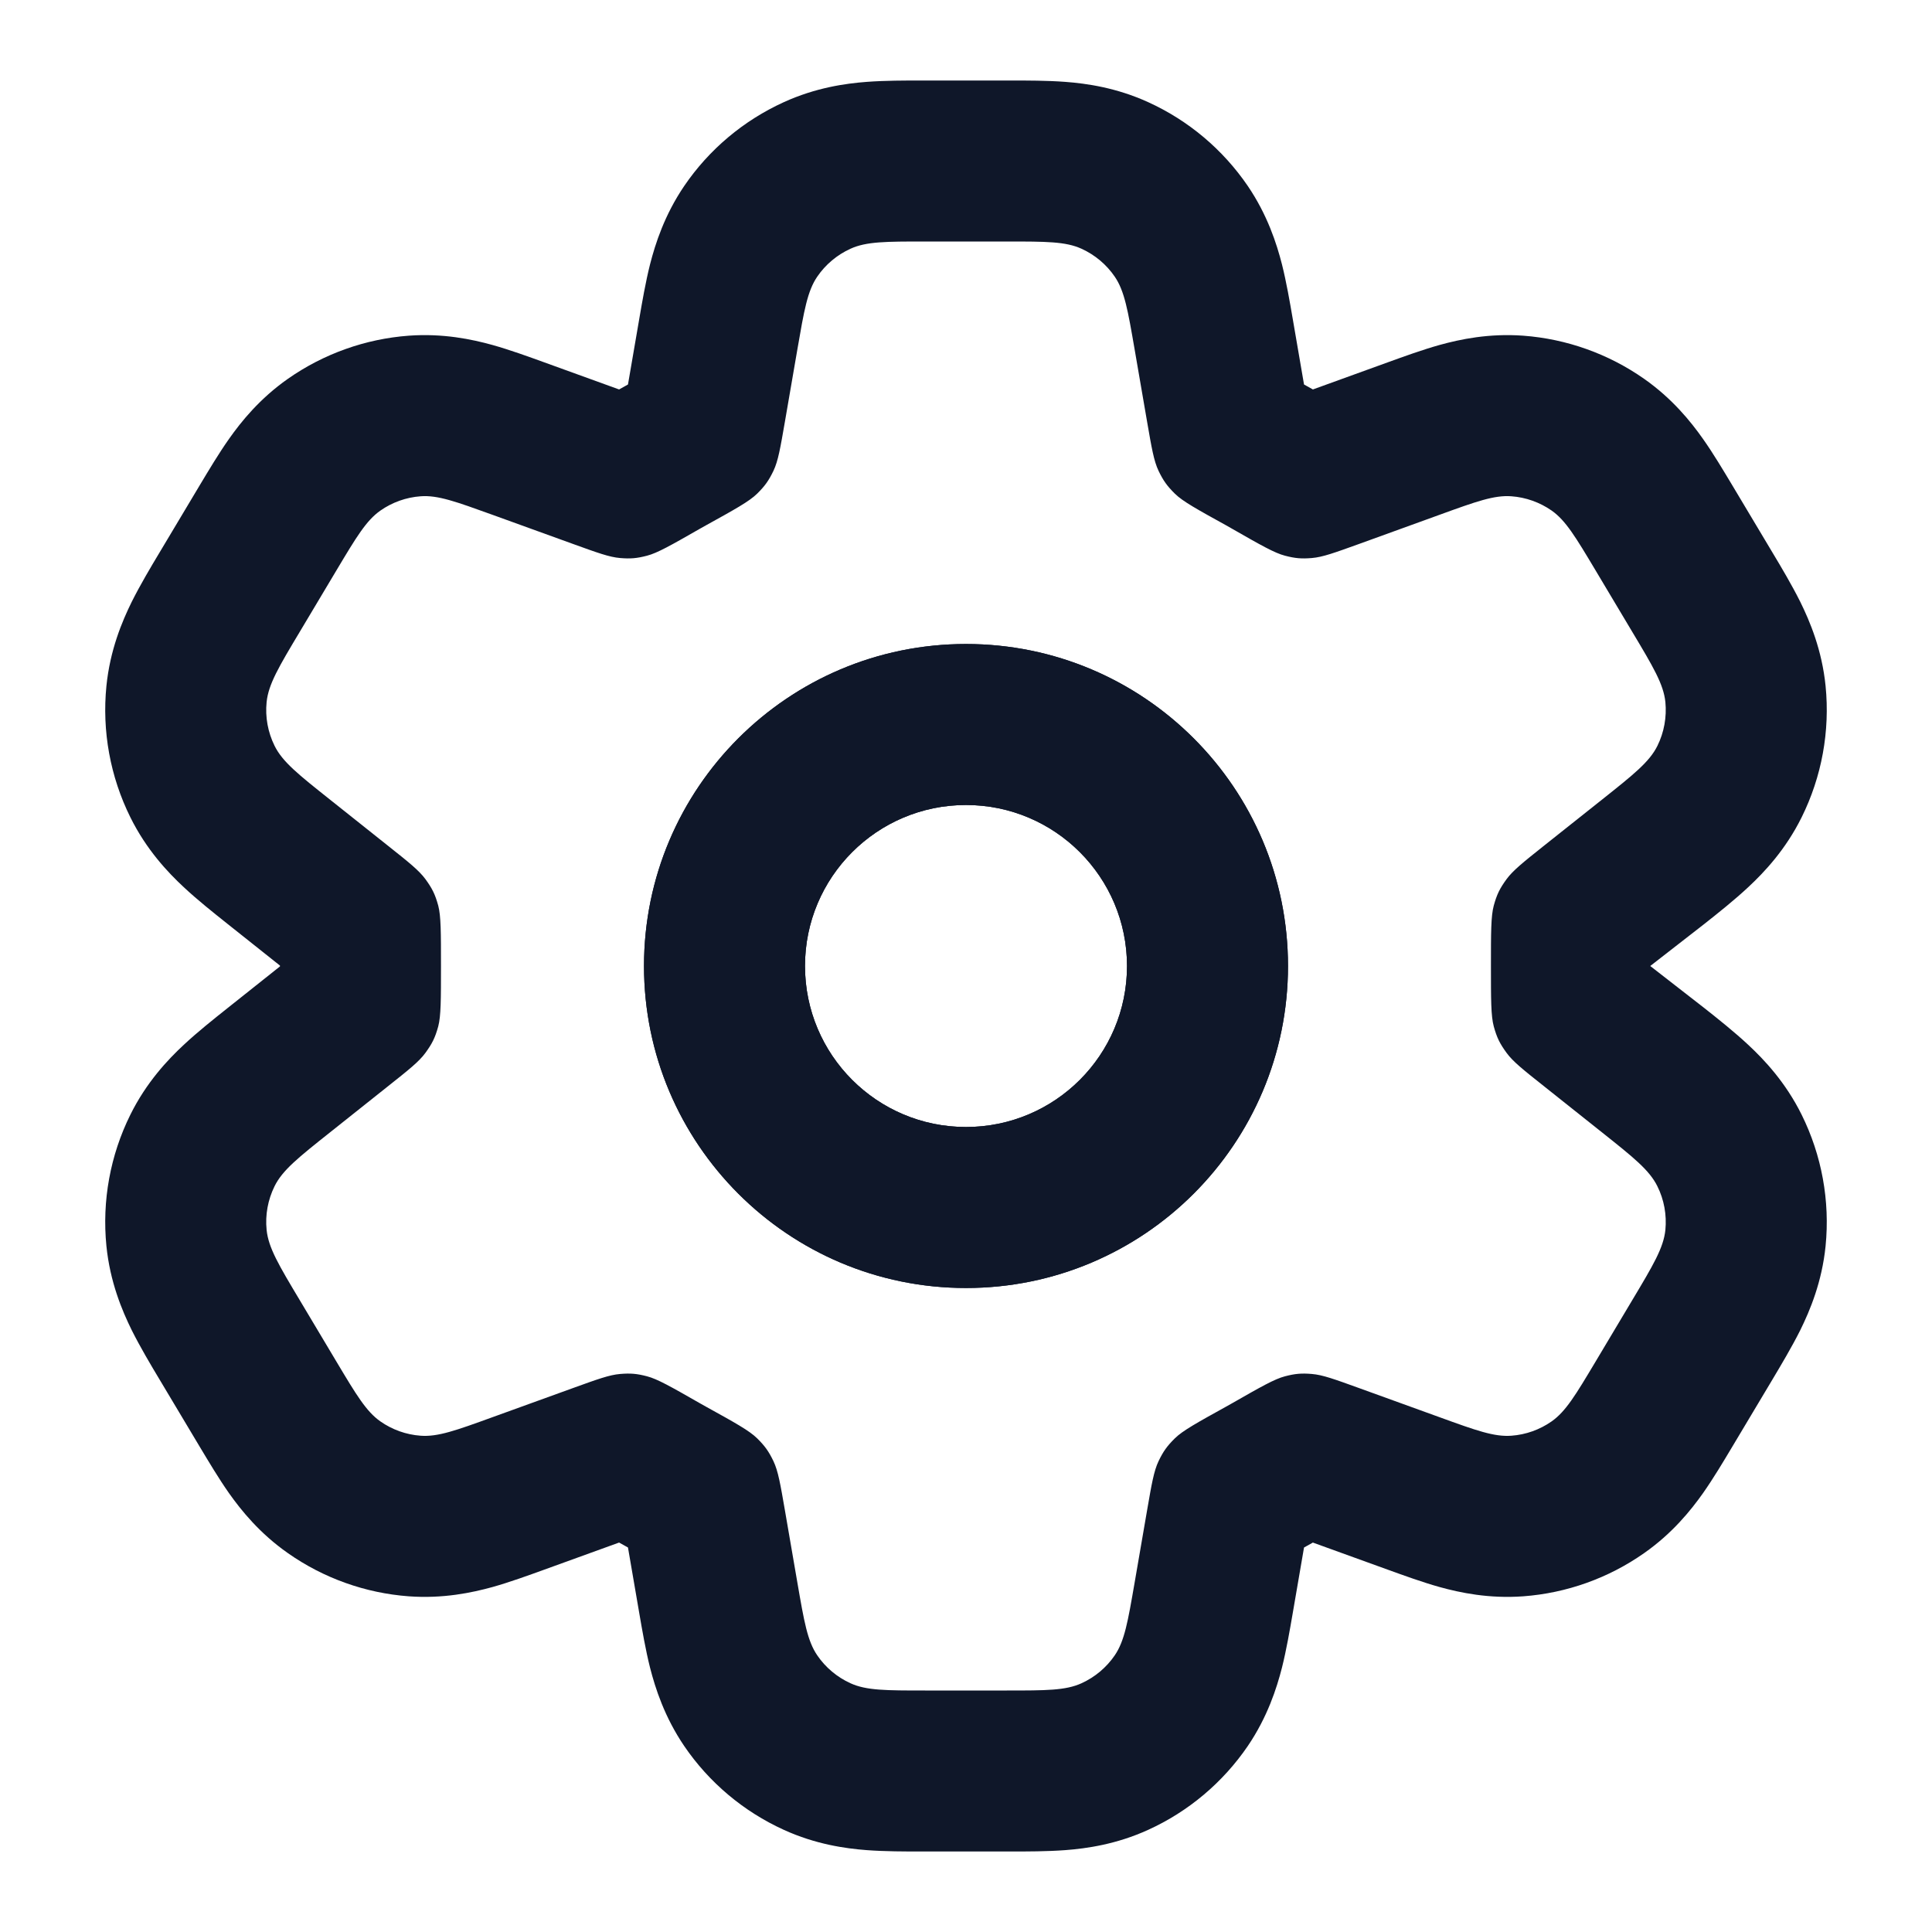
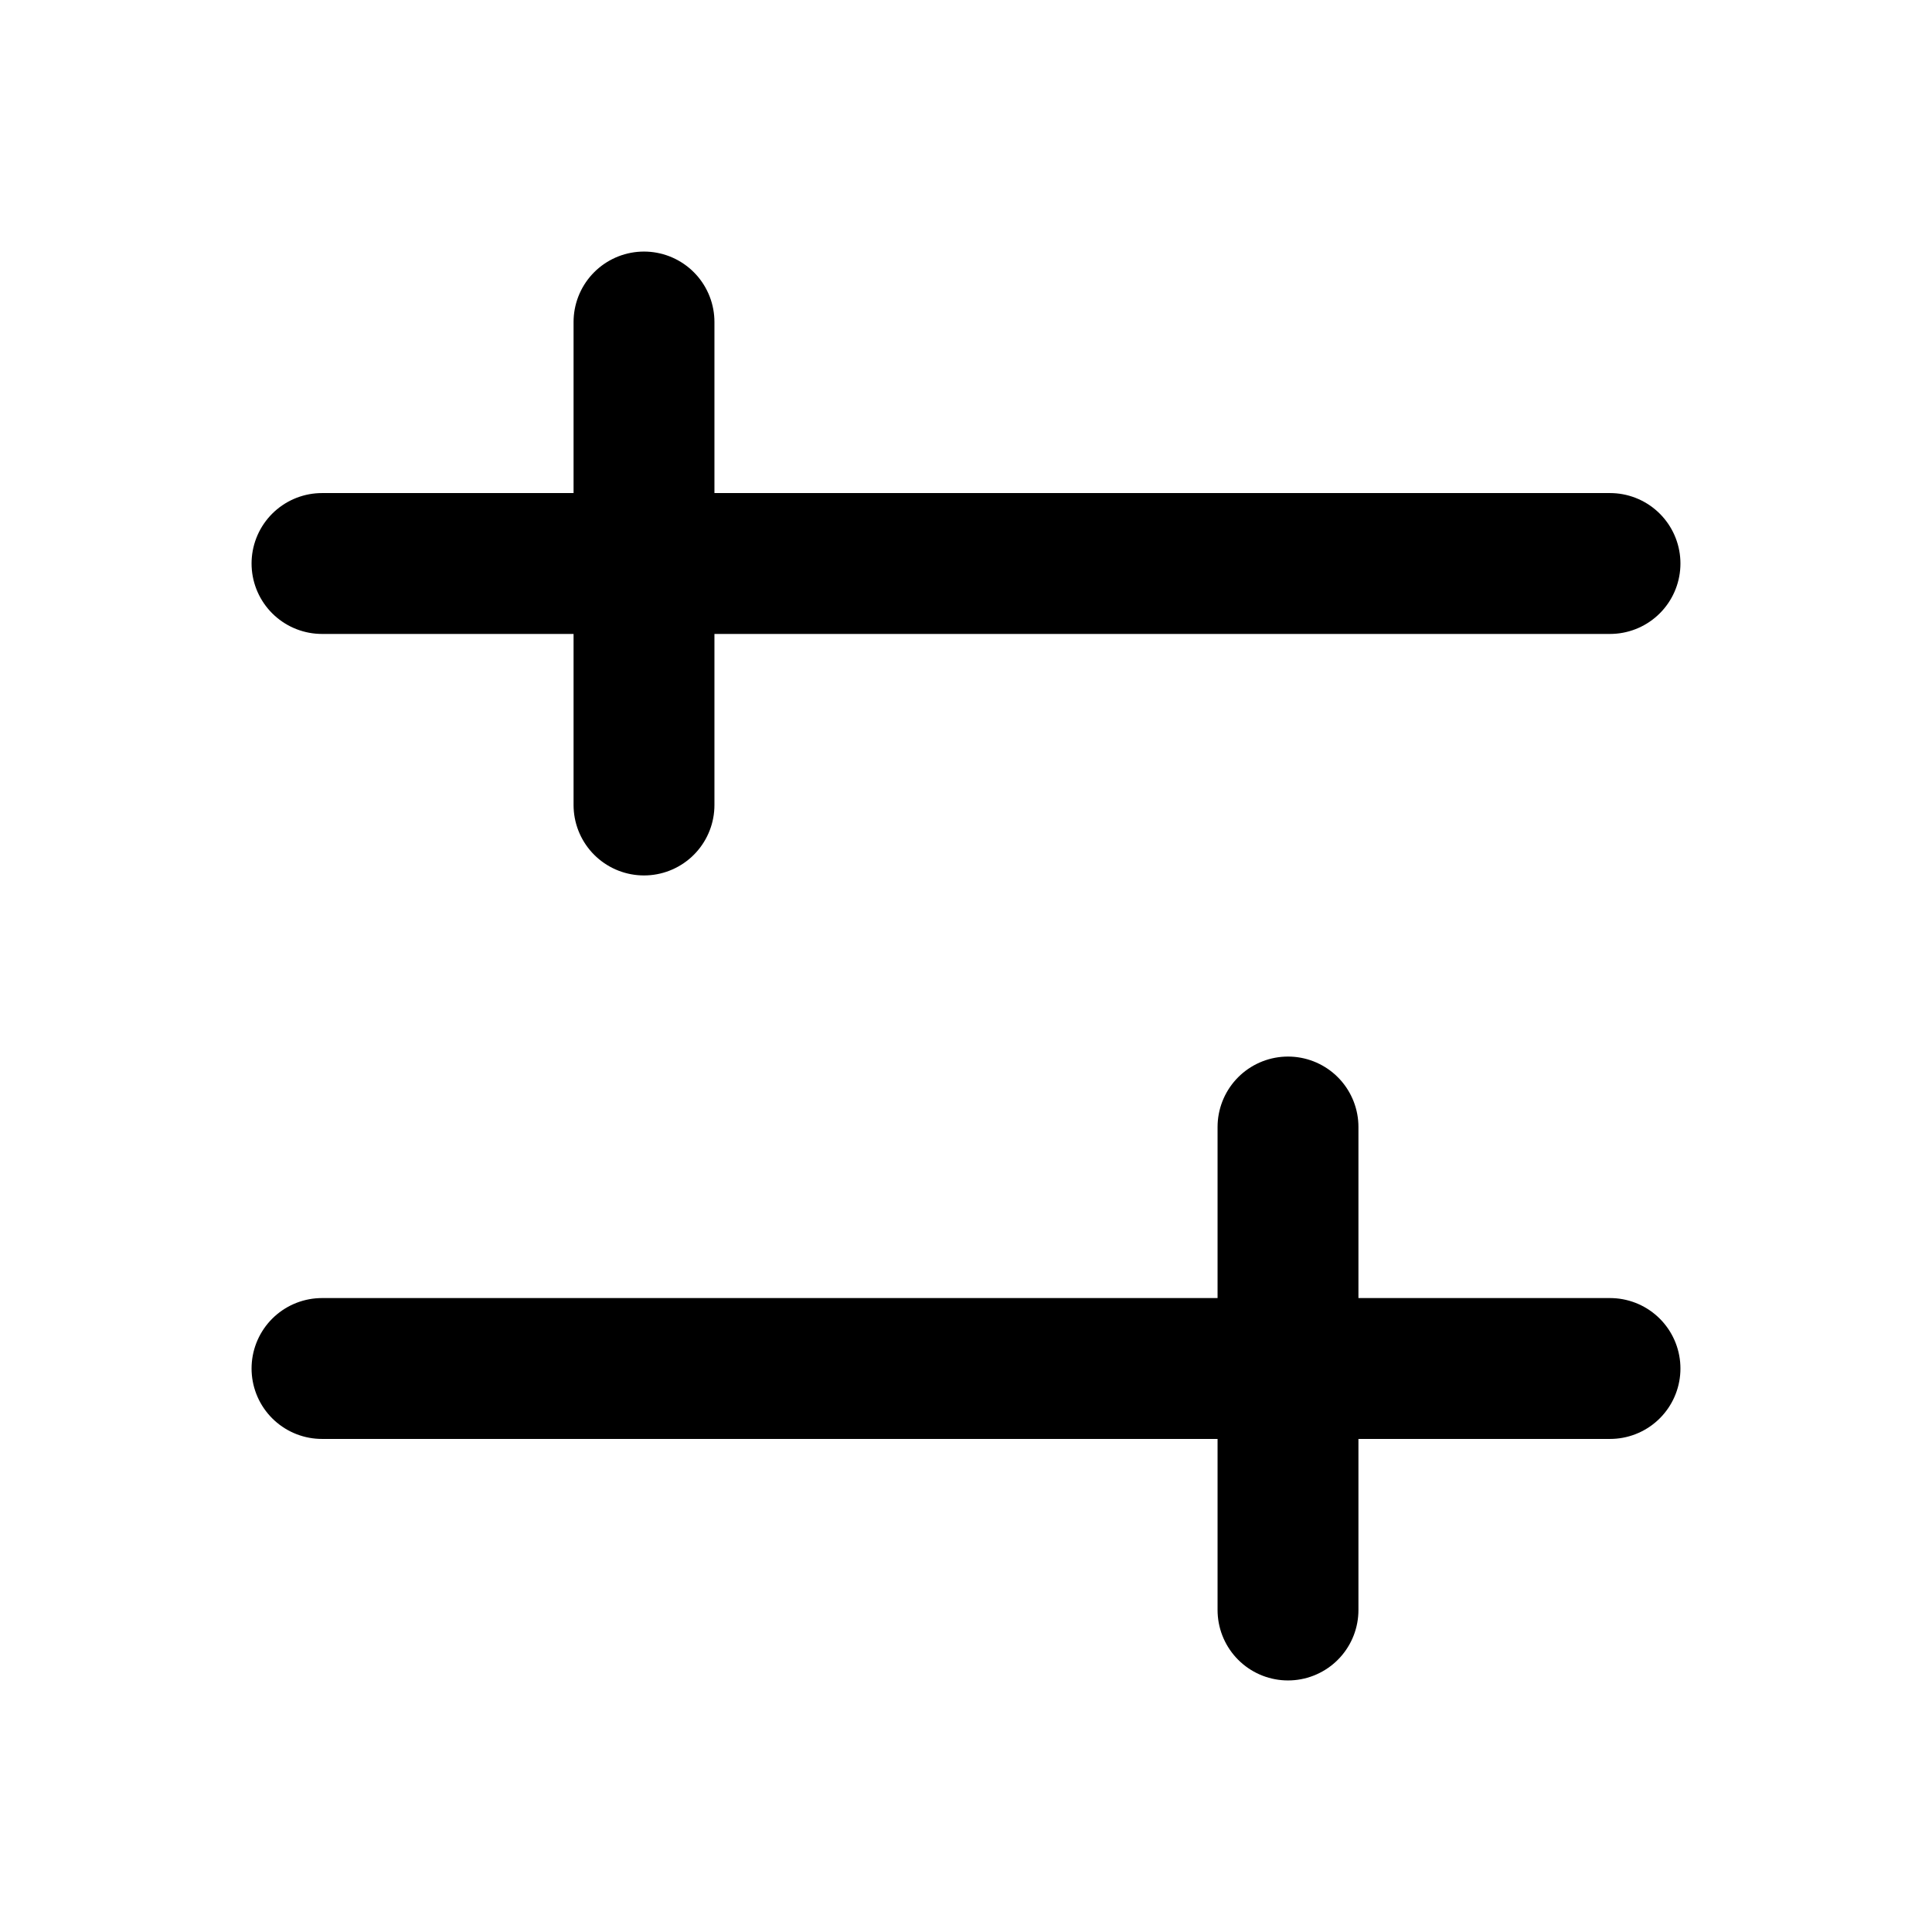
- <svg xmlns="http://www.w3.org/2000/svg" width="800px" height="800px" viewBox="0 0 24 24" fill="none">
-   <path fill-rule="evenodd" clip-rule="evenodd" d="M12 8C9.791 8 8 9.791 8 12C8 14.209 9.791 16 12 16C14.209 16 16 14.209 16 12C16 9.791 14.209 8 12 8ZM10 12C10 10.896 10.895 10 12 10C13.105 10 14 10.896 14 12C14 13.105 13.105 14 12 14C10.895 14 10 13.105 10 12Z" fill="#0F1729" />
-   <path fill-rule="evenodd" clip-rule="evenodd" d="M12 8C9.791 8 8 9.791 8 12C8 14.209 9.791 16 12 16C14.209 16 16 14.209 16 12C16 9.791 14.209 8 12 8ZM10 12C10 10.896 10.895 10 12 10C13.105 10 14 10.896 14 12C14 13.105 13.105 14 12 14C10.895 14 10 13.105 10 12Z" fill="#0F1729" />
-   <path fill-rule="evenodd" clip-rule="evenodd" d="M10.767 1.017C10.992 1 11.245 1 11.452 1L12.548 1C12.755 1 13.008 1 13.233 1.017C13.499 1.037 13.868 1.089 14.263 1.269C14.764 1.497 15.191 1.857 15.501 2.311C15.745 2.671 15.859 3.026 15.925 3.284C15.98 3.503 16.023 3.752 16.058 3.956L16.199 4.776L16.202 4.778C16.237 4.797 16.271 4.817 16.306 4.836L16.309 4.838L17.245 4.499C17.436 4.43 17.669 4.345 17.884 4.285C18.137 4.215 18.495 4.139 18.922 4.17C19.461 4.21 19.98 4.395 20.424 4.706C20.773 4.951 21.003 5.236 21.155 5.452C21.283 5.633 21.41 5.847 21.514 6.02L22.016 6.86C22.126 7.043 22.259 7.267 22.363 7.475C22.484 7.72 22.633 8.075 22.678 8.521C22.734 9.082 22.631 9.648 22.38 10.154C22.181 10.555 21.917 10.835 21.717 11.021C21.547 11.18 21.343 11.342 21.175 11.475L20.5 12L21.175 12.525C21.343 12.658 21.547 12.82 21.717 12.979C21.917 13.165 22.181 13.445 22.38 13.846C22.631 14.352 22.734 14.918 22.678 15.479C22.633 15.925 22.484 16.28 22.363 16.525C22.259 16.733 22.125 16.957 22.016 17.14L21.514 17.98C21.41 18.154 21.283 18.367 21.155 18.549C21.003 18.764 20.773 19.049 20.423 19.294C19.98 19.605 19.461 19.79 18.922 19.83C18.495 19.861 18.137 19.785 17.884 19.715C17.669 19.655 17.436 19.57 17.245 19.501L16.308 19.162L16.306 19.164C16.271 19.183 16.237 19.203 16.202 19.222L16.199 19.224L16.058 20.044C16.023 20.247 15.98 20.497 15.925 20.716C15.859 20.974 15.745 21.329 15.501 21.689C15.191 22.143 14.764 22.503 14.263 22.731C13.868 22.911 13.499 22.963 13.233 22.983C13.007 23 12.755 23 12.548 23H11.452C11.245 23 10.992 23 10.767 22.983C10.501 22.963 10.132 22.911 9.737 22.731C9.236 22.503 8.808 22.143 8.499 21.689C8.255 21.329 8.141 20.974 8.075 20.716C8.02 20.497 7.977 20.247 7.942 20.044L7.801 19.224L7.798 19.222C7.763 19.203 7.728 19.183 7.694 19.164L7.691 19.162L6.755 19.501C6.564 19.57 6.331 19.655 6.117 19.715C5.863 19.785 5.505 19.861 5.078 19.83C4.539 19.79 4.02 19.605 3.577 19.294C3.227 19.049 2.997 18.764 2.845 18.549C2.717 18.367 2.59 18.153 2.486 17.98L1.984 17.14C1.874 16.957 1.741 16.733 1.637 16.525C1.516 16.28 1.367 15.925 1.322 15.479C1.266 14.918 1.369 14.352 1.62 13.846C1.819 13.445 2.083 13.165 2.283 12.979C2.453 12.82 2.657 12.658 2.824 12.525L3.478 12.005V11.995L2.824 11.475C2.657 11.342 2.453 11.18 2.283 11.021C2.083 10.835 1.819 10.555 1.62 10.154C1.369 9.648 1.266 9.082 1.322 8.521C1.367 8.075 1.516 7.72 1.637 7.475C1.741 7.267 1.874 7.043 1.984 6.86L2.486 6.02C2.59 5.847 2.717 5.633 2.845 5.452C2.997 5.236 3.227 4.951 3.576 4.706C4.02 4.395 4.539 4.21 5.078 4.17C5.505 4.139 5.863 4.215 6.116 4.285C6.331 4.345 6.564 4.43 6.755 4.499L7.691 4.838L7.694 4.836C7.728 4.817 7.763 4.797 7.798 4.778L7.801 4.776L7.942 3.956C7.977 3.752 8.02 3.503 8.075 3.284C8.141 3.026 8.255 2.671 8.499 2.311C8.808 1.857 9.236 1.497 9.737 1.269C10.132 1.089 10.501 1.037 10.767 1.017ZM14.094 4.336C14.011 3.856 13.97 3.616 13.848 3.437C13.745 3.286 13.602 3.166 13.435 3.09C13.238 3 12.994 3 12.507 3H11.493C11.006 3 10.762 3 10.565 3.09C10.398 3.166 10.255 3.286 10.152 3.437C10.03 3.616 9.989 3.856 9.906 4.336L9.75 5.241C9.694 5.563 9.667 5.725 9.608 5.849C9.55 5.97 9.502 6.037 9.406 6.132C9.309 6.228 9.128 6.328 8.766 6.528C8.739 6.543 8.712 6.558 8.686 6.573C8.34 6.771 8.166 6.87 8.038 6.903C7.912 6.936 7.833 6.943 7.703 6.932C7.57 6.921 7.422 6.867 7.126 6.76L6.112 6.393C5.663 6.231 5.438 6.149 5.225 6.165C5.045 6.178 4.872 6.24 4.725 6.343C4.55 6.466 4.427 6.671 4.182 7.081L3.723 7.85C3.464 8.283 3.335 8.499 3.312 8.721C3.293 8.908 3.328 9.097 3.411 9.265C3.51 9.465 3.708 9.622 4.103 9.936L4.827 10.512C5.079 10.712 5.205 10.813 5.284 10.92C5.369 11.036 5.406 11.111 5.444 11.25C5.478 11.379 5.478 11.586 5.478 12C5.478 12.414 5.478 12.621 5.444 12.75C5.406 12.889 5.369 12.964 5.284 13.08C5.205 13.188 5.079 13.288 4.827 13.488L4.103 14.064C3.708 14.378 3.51 14.535 3.411 14.735C3.328 14.903 3.293 15.092 3.312 15.279C3.335 15.501 3.464 15.717 3.723 16.15L4.182 16.919C4.427 17.329 4.55 17.534 4.725 17.657C4.872 17.76 5.045 17.822 5.225 17.835C5.438 17.851 5.663 17.77 6.112 17.607L7.126 17.24C7.422 17.133 7.571 17.079 7.703 17.068C7.833 17.057 7.912 17.064 8.038 17.097C8.166 17.13 8.34 17.229 8.686 17.427C8.712 17.442 8.739 17.457 8.766 17.472C9.128 17.672 9.309 17.772 9.406 17.868C9.502 17.963 9.55 18.03 9.608 18.151C9.667 18.275 9.694 18.437 9.75 18.759L9.906 19.664C9.989 20.144 10.03 20.384 10.152 20.563C10.255 20.714 10.398 20.834 10.565 20.91C10.762 21 11.006 21 11.493 21H12.507C12.994 21 13.238 21 13.435 20.91C13.602 20.834 13.745 20.714 13.848 20.563C13.97 20.384 14.011 20.144 14.094 19.664L14.25 18.759C14.306 18.437 14.333 18.275 14.392 18.151C14.45 18.03 14.498 17.963 14.594 17.868C14.691 17.772 14.873 17.672 15.234 17.472C15.261 17.457 15.288 17.442 15.314 17.427C15.66 17.229 15.834 17.13 15.962 17.097C16.088 17.064 16.167 17.057 16.297 17.068C16.43 17.079 16.578 17.133 16.874 17.24L17.888 17.607C18.337 17.77 18.562 17.851 18.775 17.835C18.955 17.822 19.128 17.76 19.275 17.657C19.45 17.534 19.573 17.329 19.818 16.919L20.277 16.15C20.536 15.717 20.665 15.501 20.688 15.279C20.706 15.092 20.672 14.903 20.588 14.735C20.489 14.535 20.292 14.378 19.897 14.064L19.173 13.488C18.921 13.288 18.795 13.188 18.716 13.08C18.631 12.964 18.594 12.889 18.556 12.75C18.521 12.621 18.521 12.414 18.521 12C18.521 11.586 18.521 11.379 18.556 11.25C18.594 11.111 18.631 11.036 18.716 10.92C18.795 10.813 18.921 10.712 19.172 10.512L19.897 9.936C20.292 9.622 20.49 9.465 20.589 9.265C20.672 9.097 20.706 8.908 20.688 8.721C20.665 8.499 20.536 8.283 20.277 7.85L19.818 7.081C19.573 6.671 19.45 6.466 19.276 6.343C19.128 6.24 18.955 6.178 18.775 6.165C18.562 6.149 18.337 6.23 17.888 6.393L16.875 6.76C16.578 6.867 16.43 6.921 16.297 6.932C16.167 6.943 16.088 6.936 15.962 6.903C15.834 6.87 15.66 6.771 15.314 6.573C15.288 6.558 15.261 6.543 15.235 6.528C14.873 6.328 14.691 6.228 14.594 6.132C14.498 6.037 14.45 5.97 14.392 5.849C14.333 5.725 14.306 5.563 14.25 5.241L14.094 4.336Z" fill="#0F1729" />
+ <svg xmlns="http://www.w3.org/2000/svg" viewBox="0 0 24 24" fill="none" stroke="currentColor" stroke-width="1.75" stroke-linecap="round" stroke-linejoin="round">
+   <path d="M4 7h16M4 17h16" />
+   <path d="M8 4v6M16 14v6" />
</svg>
